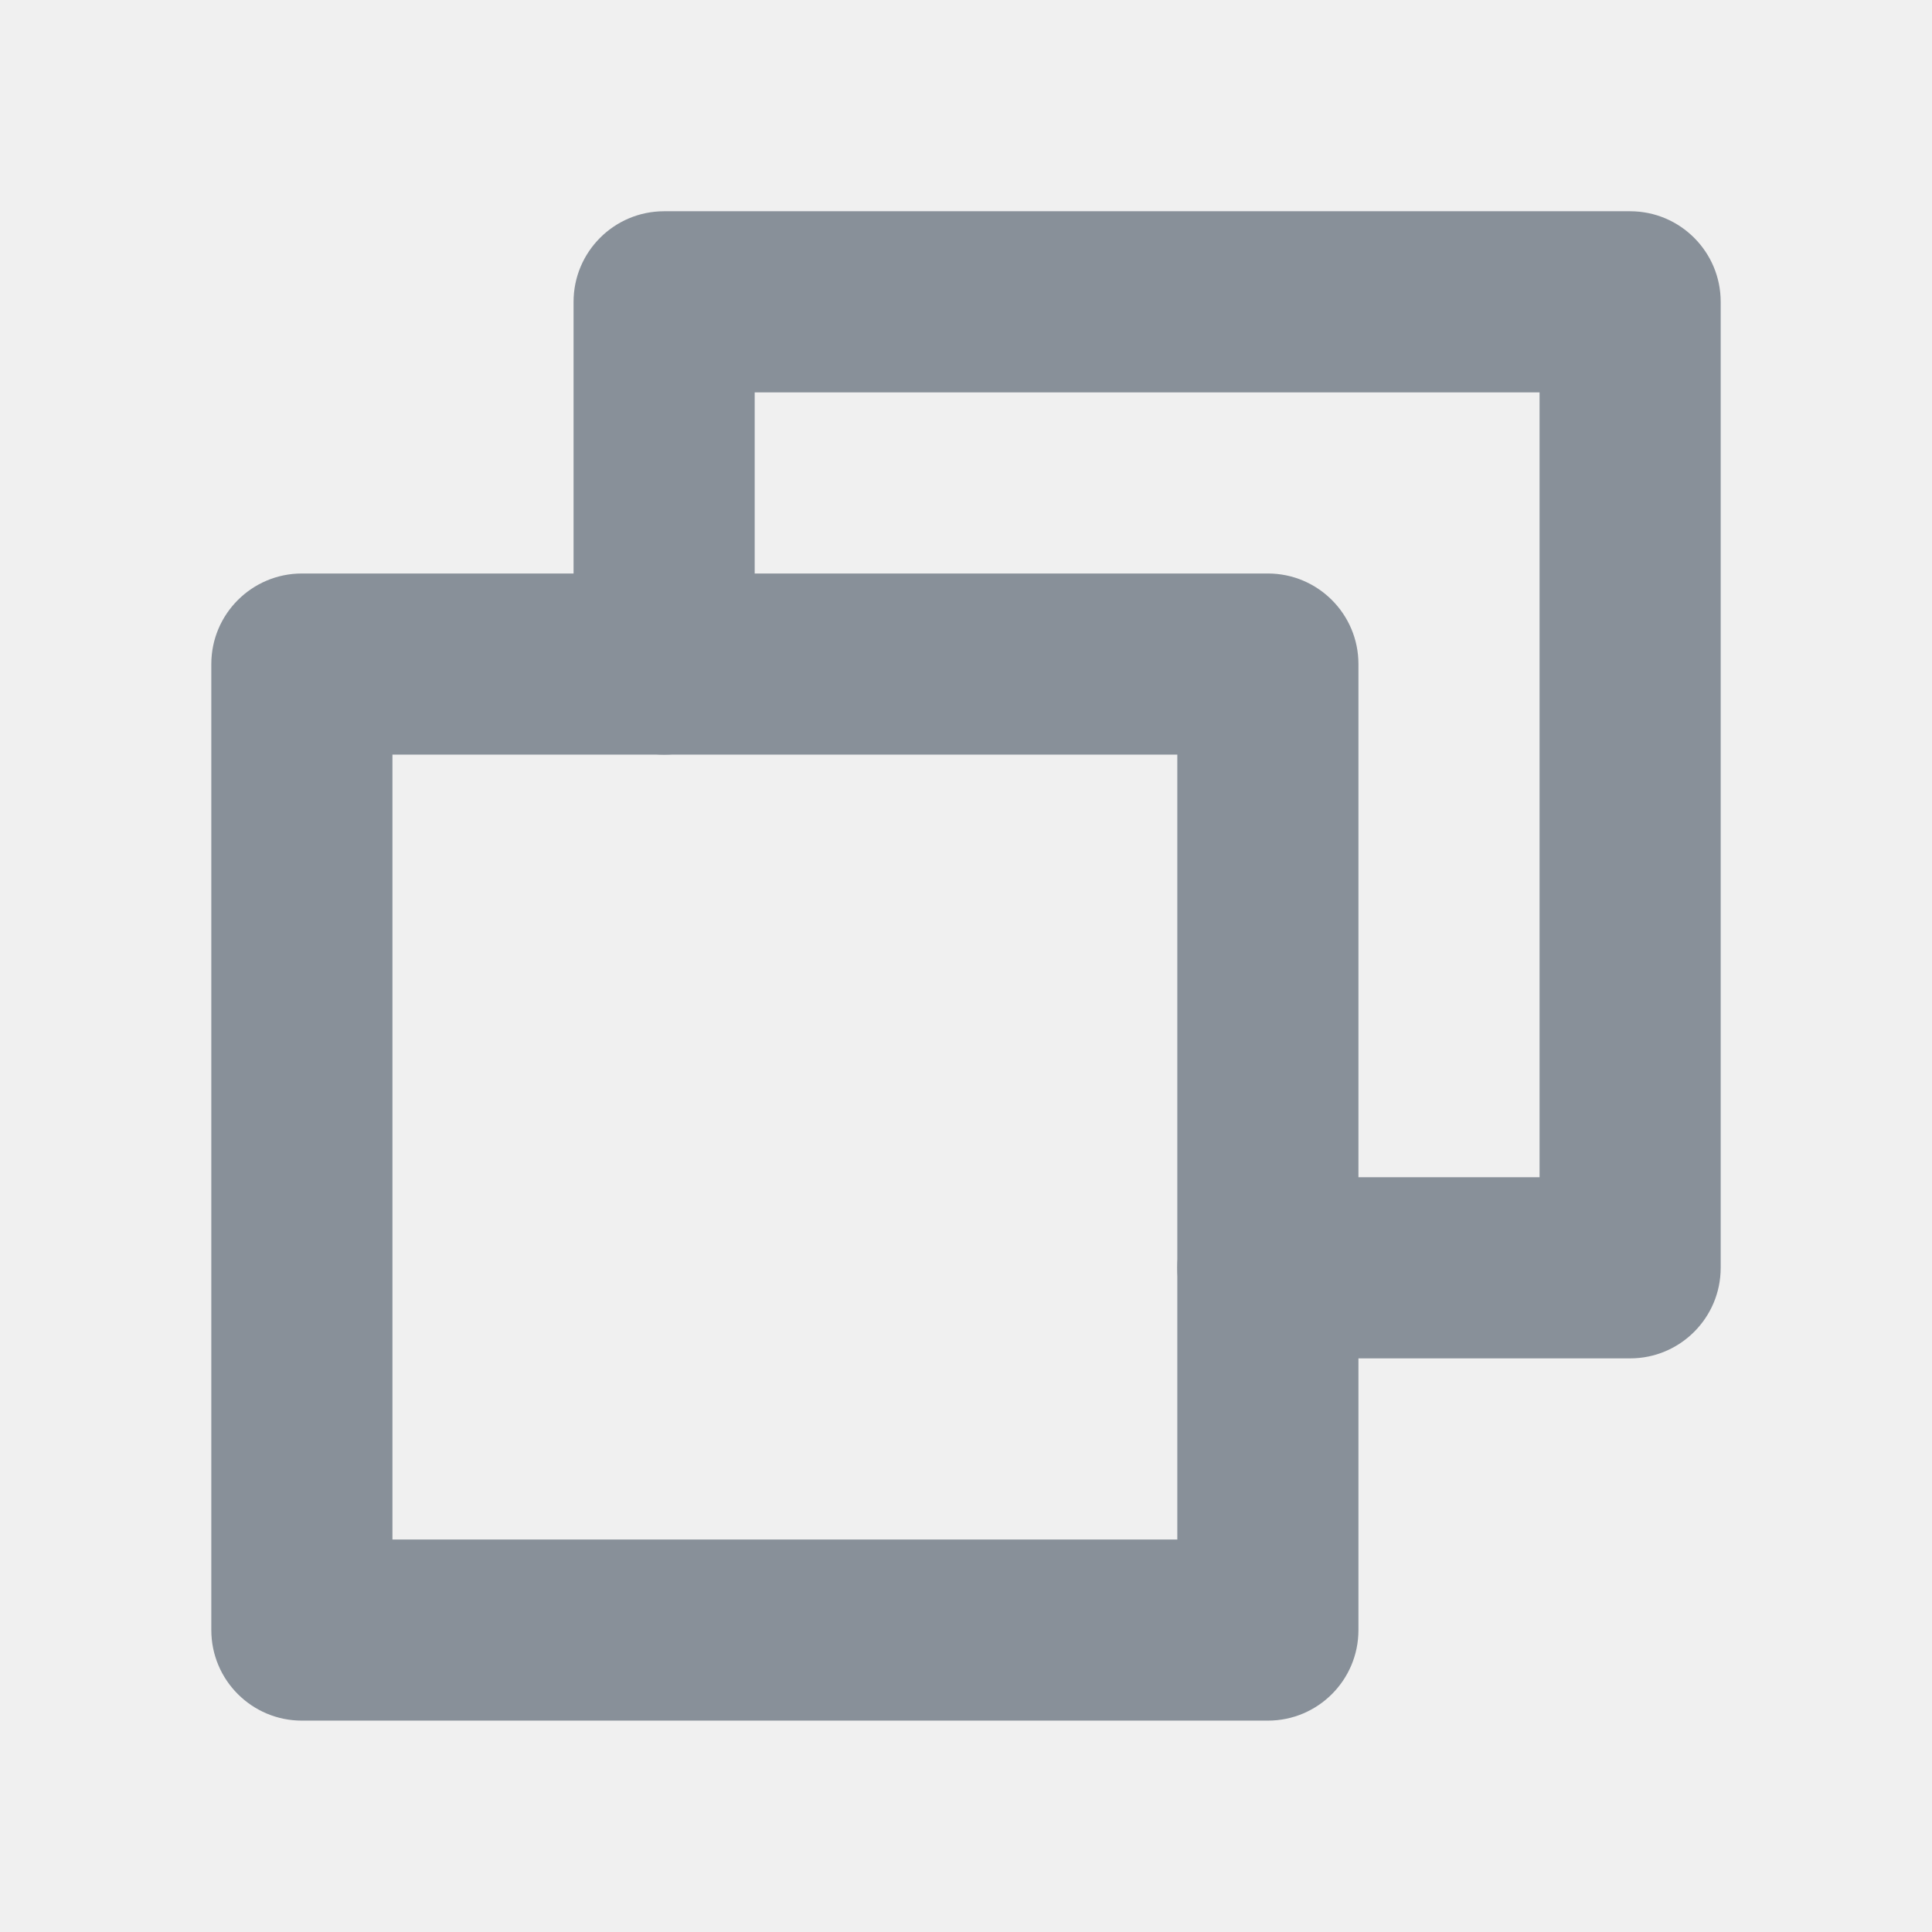
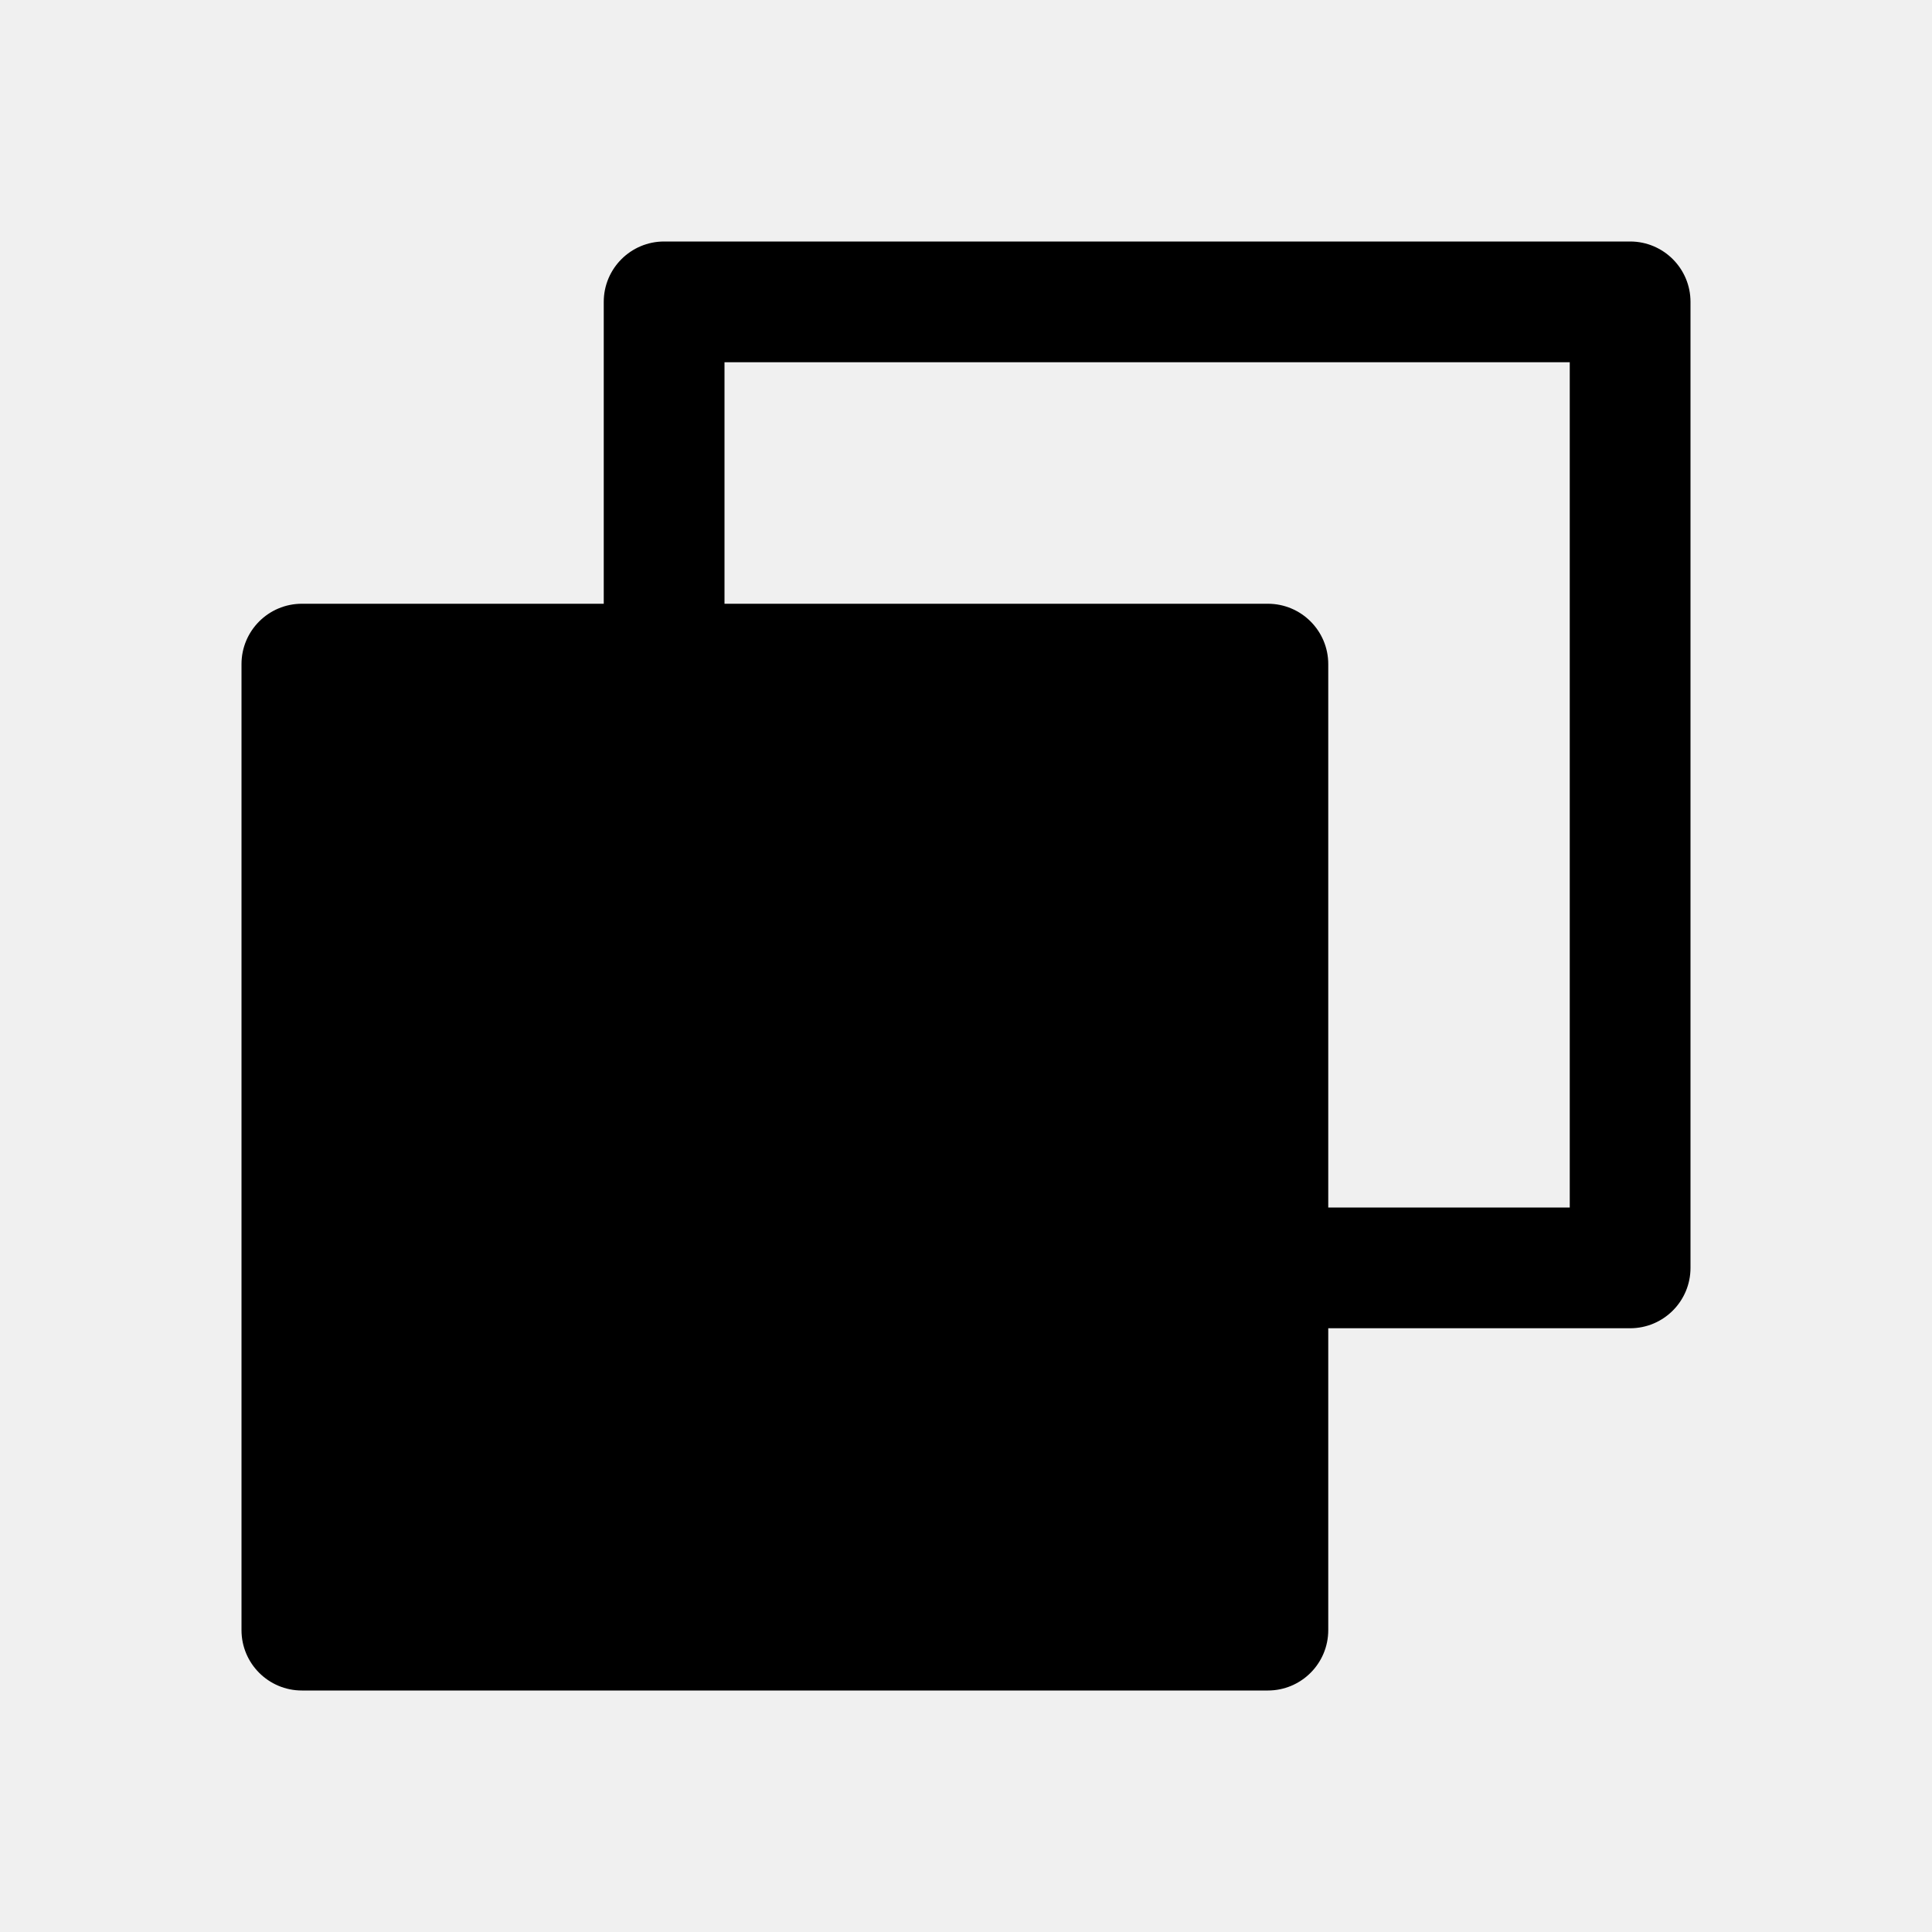
- <svg xmlns="http://www.w3.org/2000/svg" width="32" height="32" viewBox="0 0 32 32" fill="none">
-   <g clip-path="url(#clip0_829_37)">
-     <path fill-rule="evenodd" clip-rule="evenodd" d="M9.5 4.999C9.5 4.171 10.172 3.499 11 3.499H27C27.828 3.499 28.5 4.171 28.5 4.999V20.999C28.5 21.827 27.828 22.499 27 22.499H21C20.172 22.499 19.5 21.827 19.5 20.999C19.5 20.171 20.172 19.499 21 19.499H25.5V6.499H12.5V10.999C12.5 11.827 11.828 12.499 11 12.499C10.172 12.499 9.5 11.827 9.5 10.999V4.999Z" fill="#889099" />
-     <path fill-rule="evenodd" clip-rule="evenodd" d="M3.5 10.999C3.5 10.171 4.172 9.499 5 9.499H21C21.828 9.499 22.5 10.171 22.5 10.999V26.999C22.5 27.828 21.828 28.499 21 28.499H5C4.172 28.499 3.5 27.828 3.5 26.999V10.999ZM6.5 12.499V25.499H19.5V12.499H6.5Z" fill="#889099" />
-   </g>
-   <defs>
-     <clipPath id="clip0_829_37">
-       <rect width="32" height="32" fill="white" />
-     </clipPath>
-   </defs>
+ <svg xmlns="http://www.w3.org/2000/svg" viewBox="0 0 256 256">
+   <rect width="256" height="256" fill="none" />
+   <path d="M216,32H88a8,8,0,0,0-8,8V80H40a8,8,0,0,0-8,8V216a8,8,0,0,0,8,8H168a8,8,0,0,0,8-8V176h40a8,8,0,0,0,8-8V40A8,8,0,0,0,216,32Zm-8,128H176V88a8,8,0,0,0-8-8H96V48H208Z" />
</svg>
